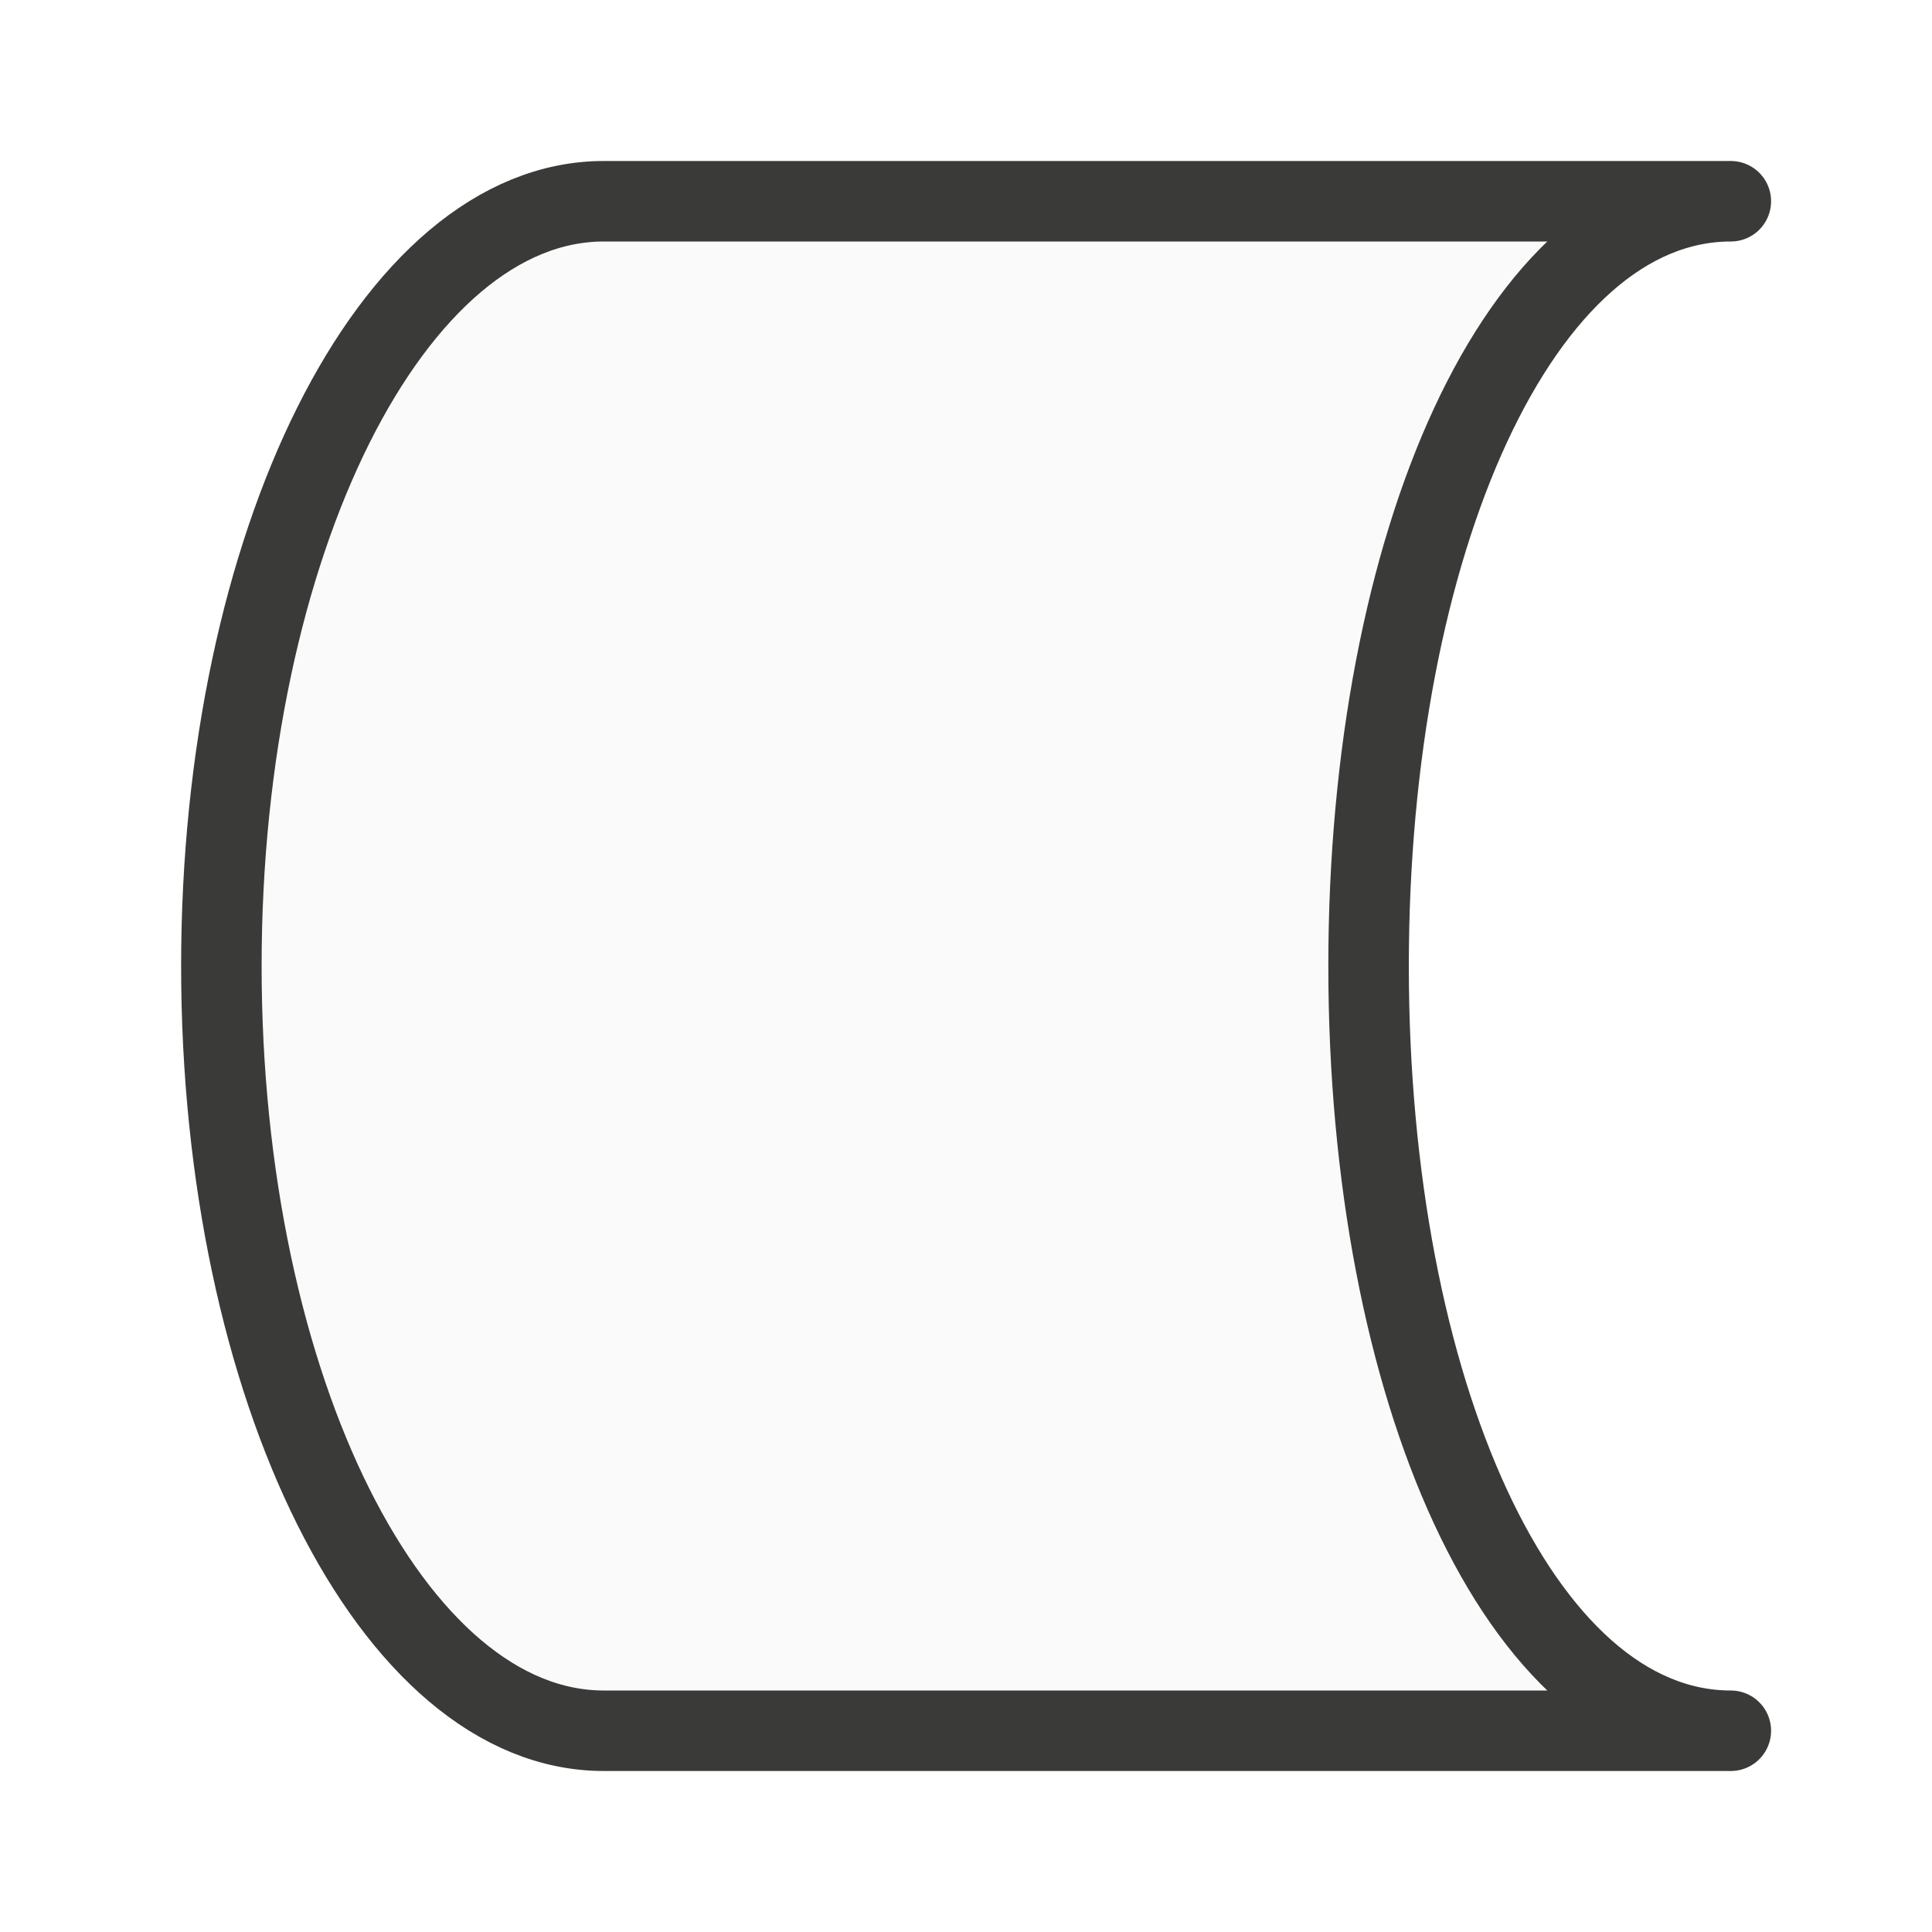
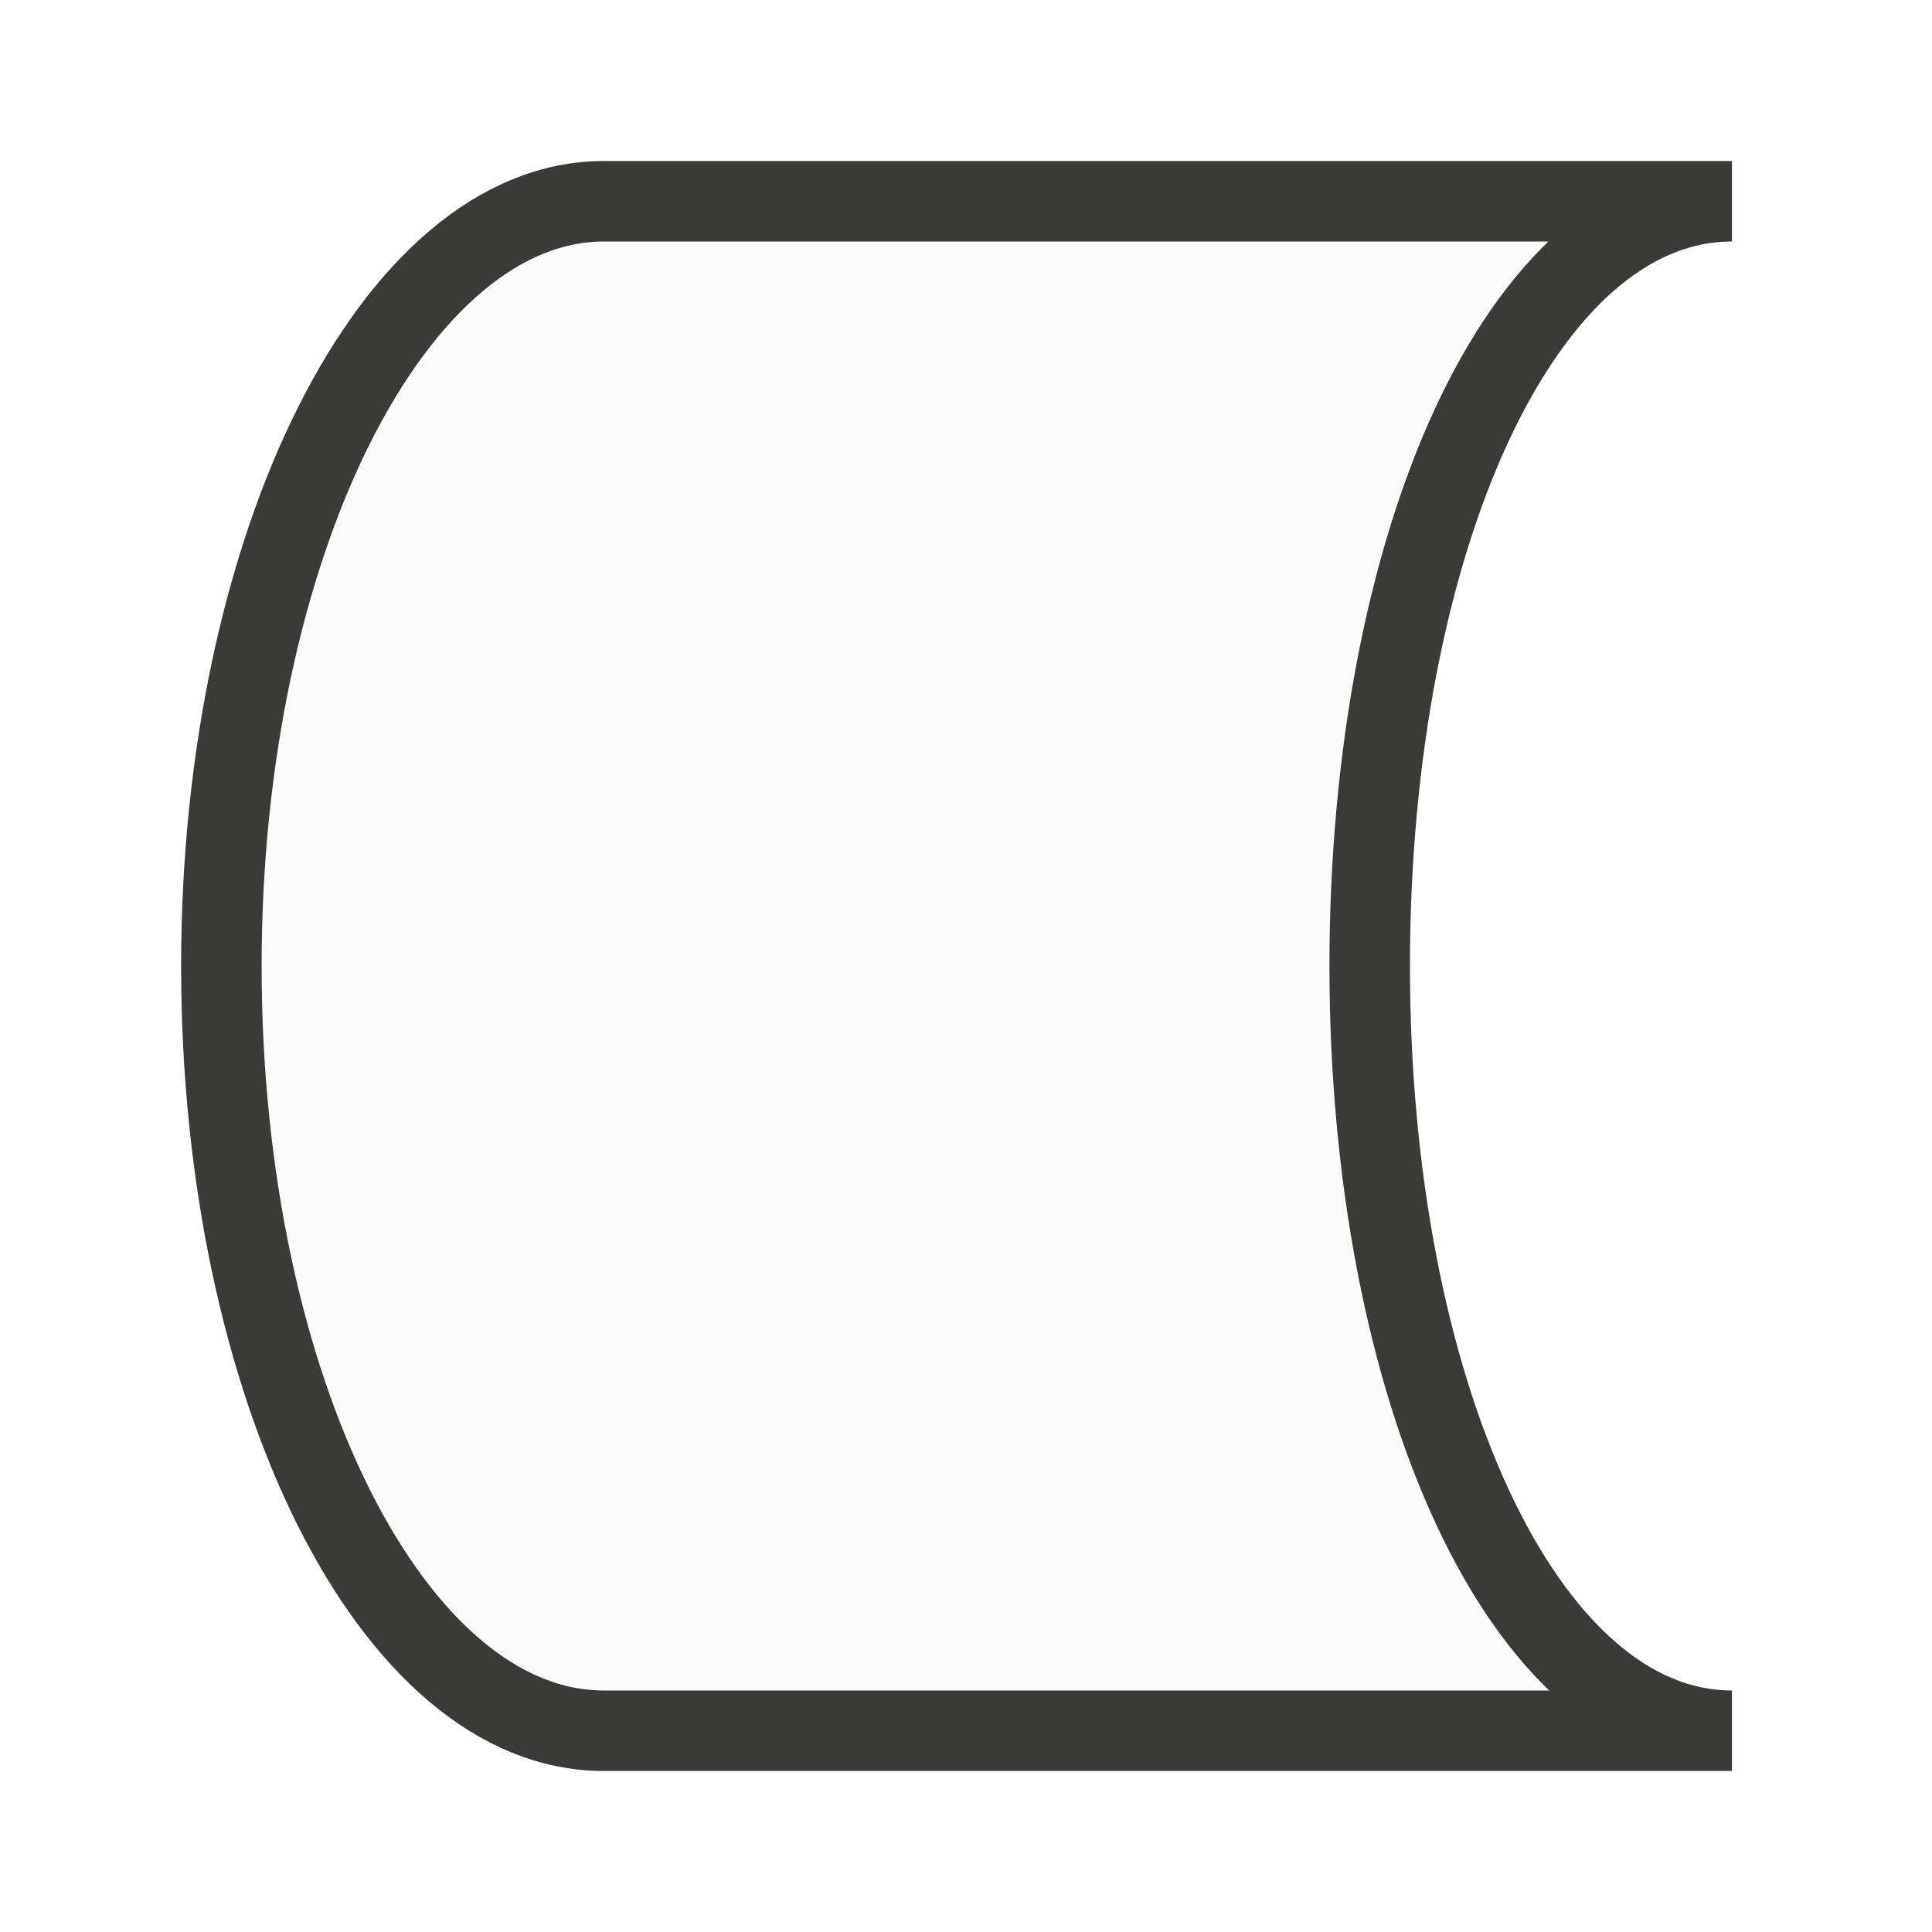
<svg xmlns="http://www.w3.org/2000/svg" viewBox="0 0 24 24">
-   <path d="m7.5 2.5c-2.623 0-4.75 4.253-4.75 9.5 0 5.247 2.127 9.5 4.75 9.5h5.938 2.375 5.688c-2.623 0-4.5-4.253-4.5-9.5 0-5.247 1.877-9.5 4.5-9.5h-5.688-2.375z" fill="#fafafa" stroke="#3a3a38" stroke-linecap="round" stroke-linejoin="round" />
+   <path class="icn icn--shape-color" d="m7.5 2.5c-2.6 0-4.75 4.253-4.75 9.5 0 5.247 2.127 9.5 4.75 9.5h5.94 2.375 5.7c-2.6 0-4.5-4.253-4.5-9.5 0-5.252 1.88-9.5 4.5-9.5h-5.7-2.375z" fill="#fafafa" stroke="#3a3a38" stroke-linecap="round" stroke-linejoin="miter" />
</svg>
